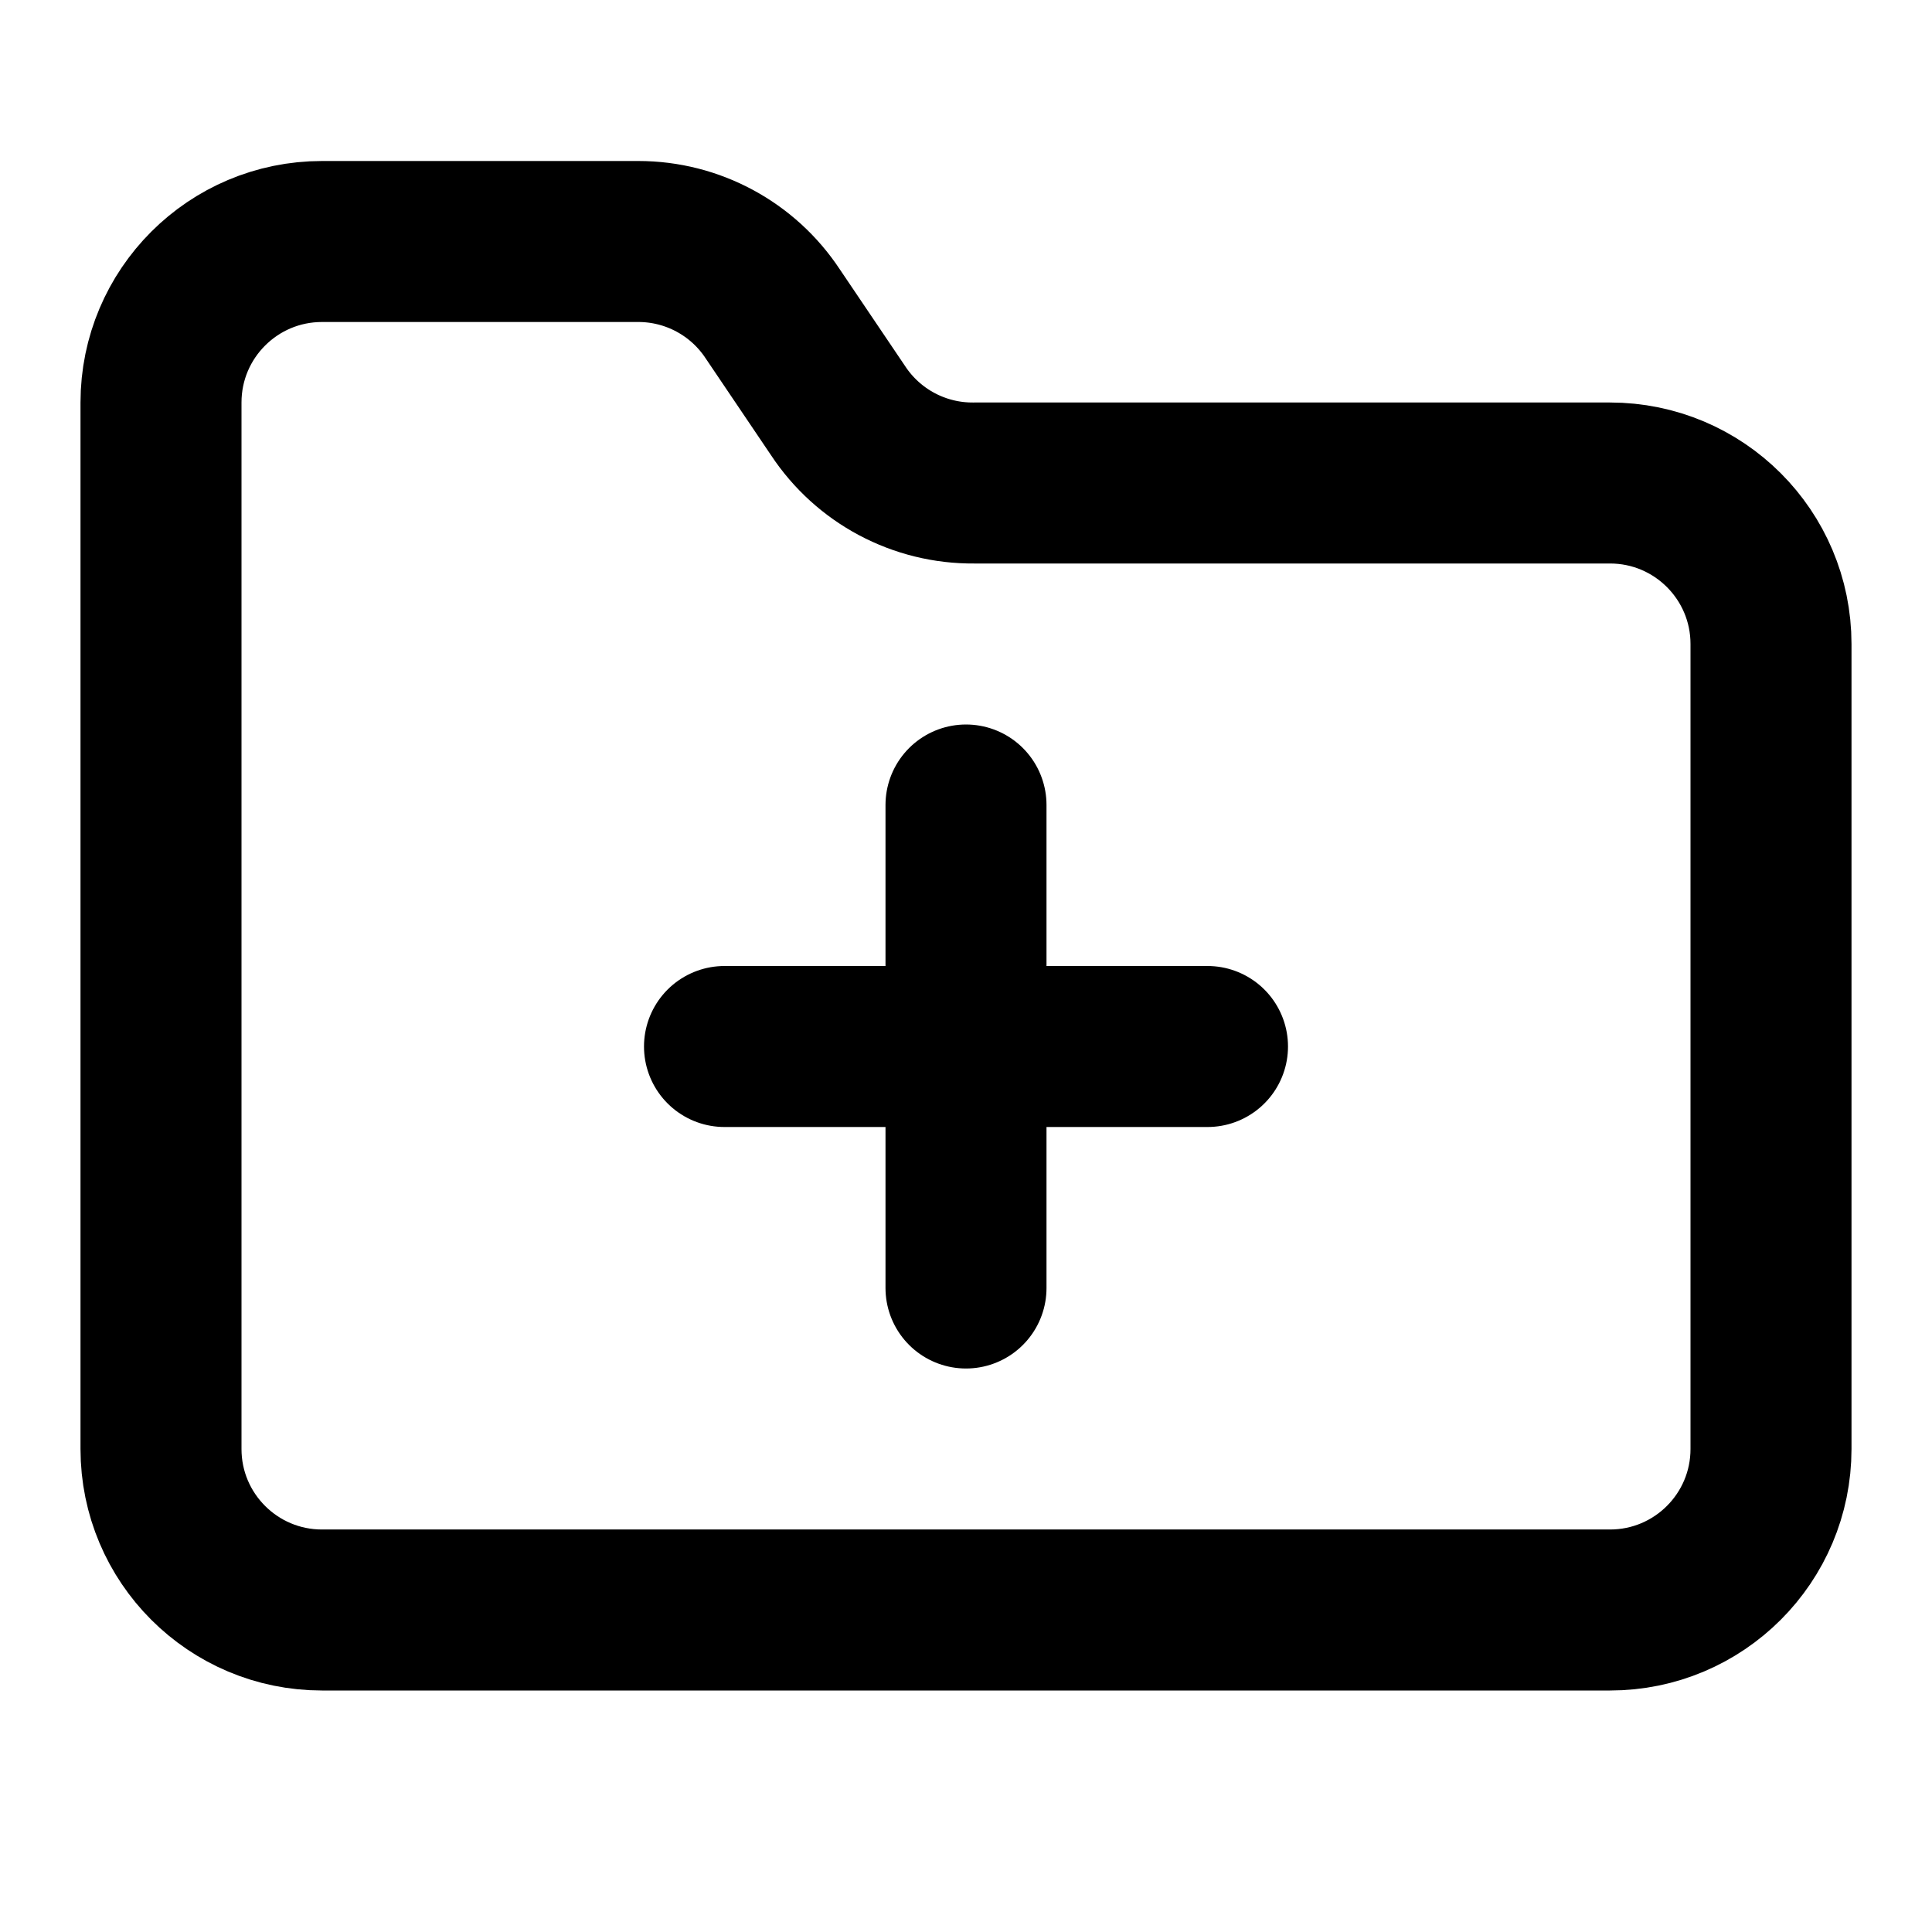
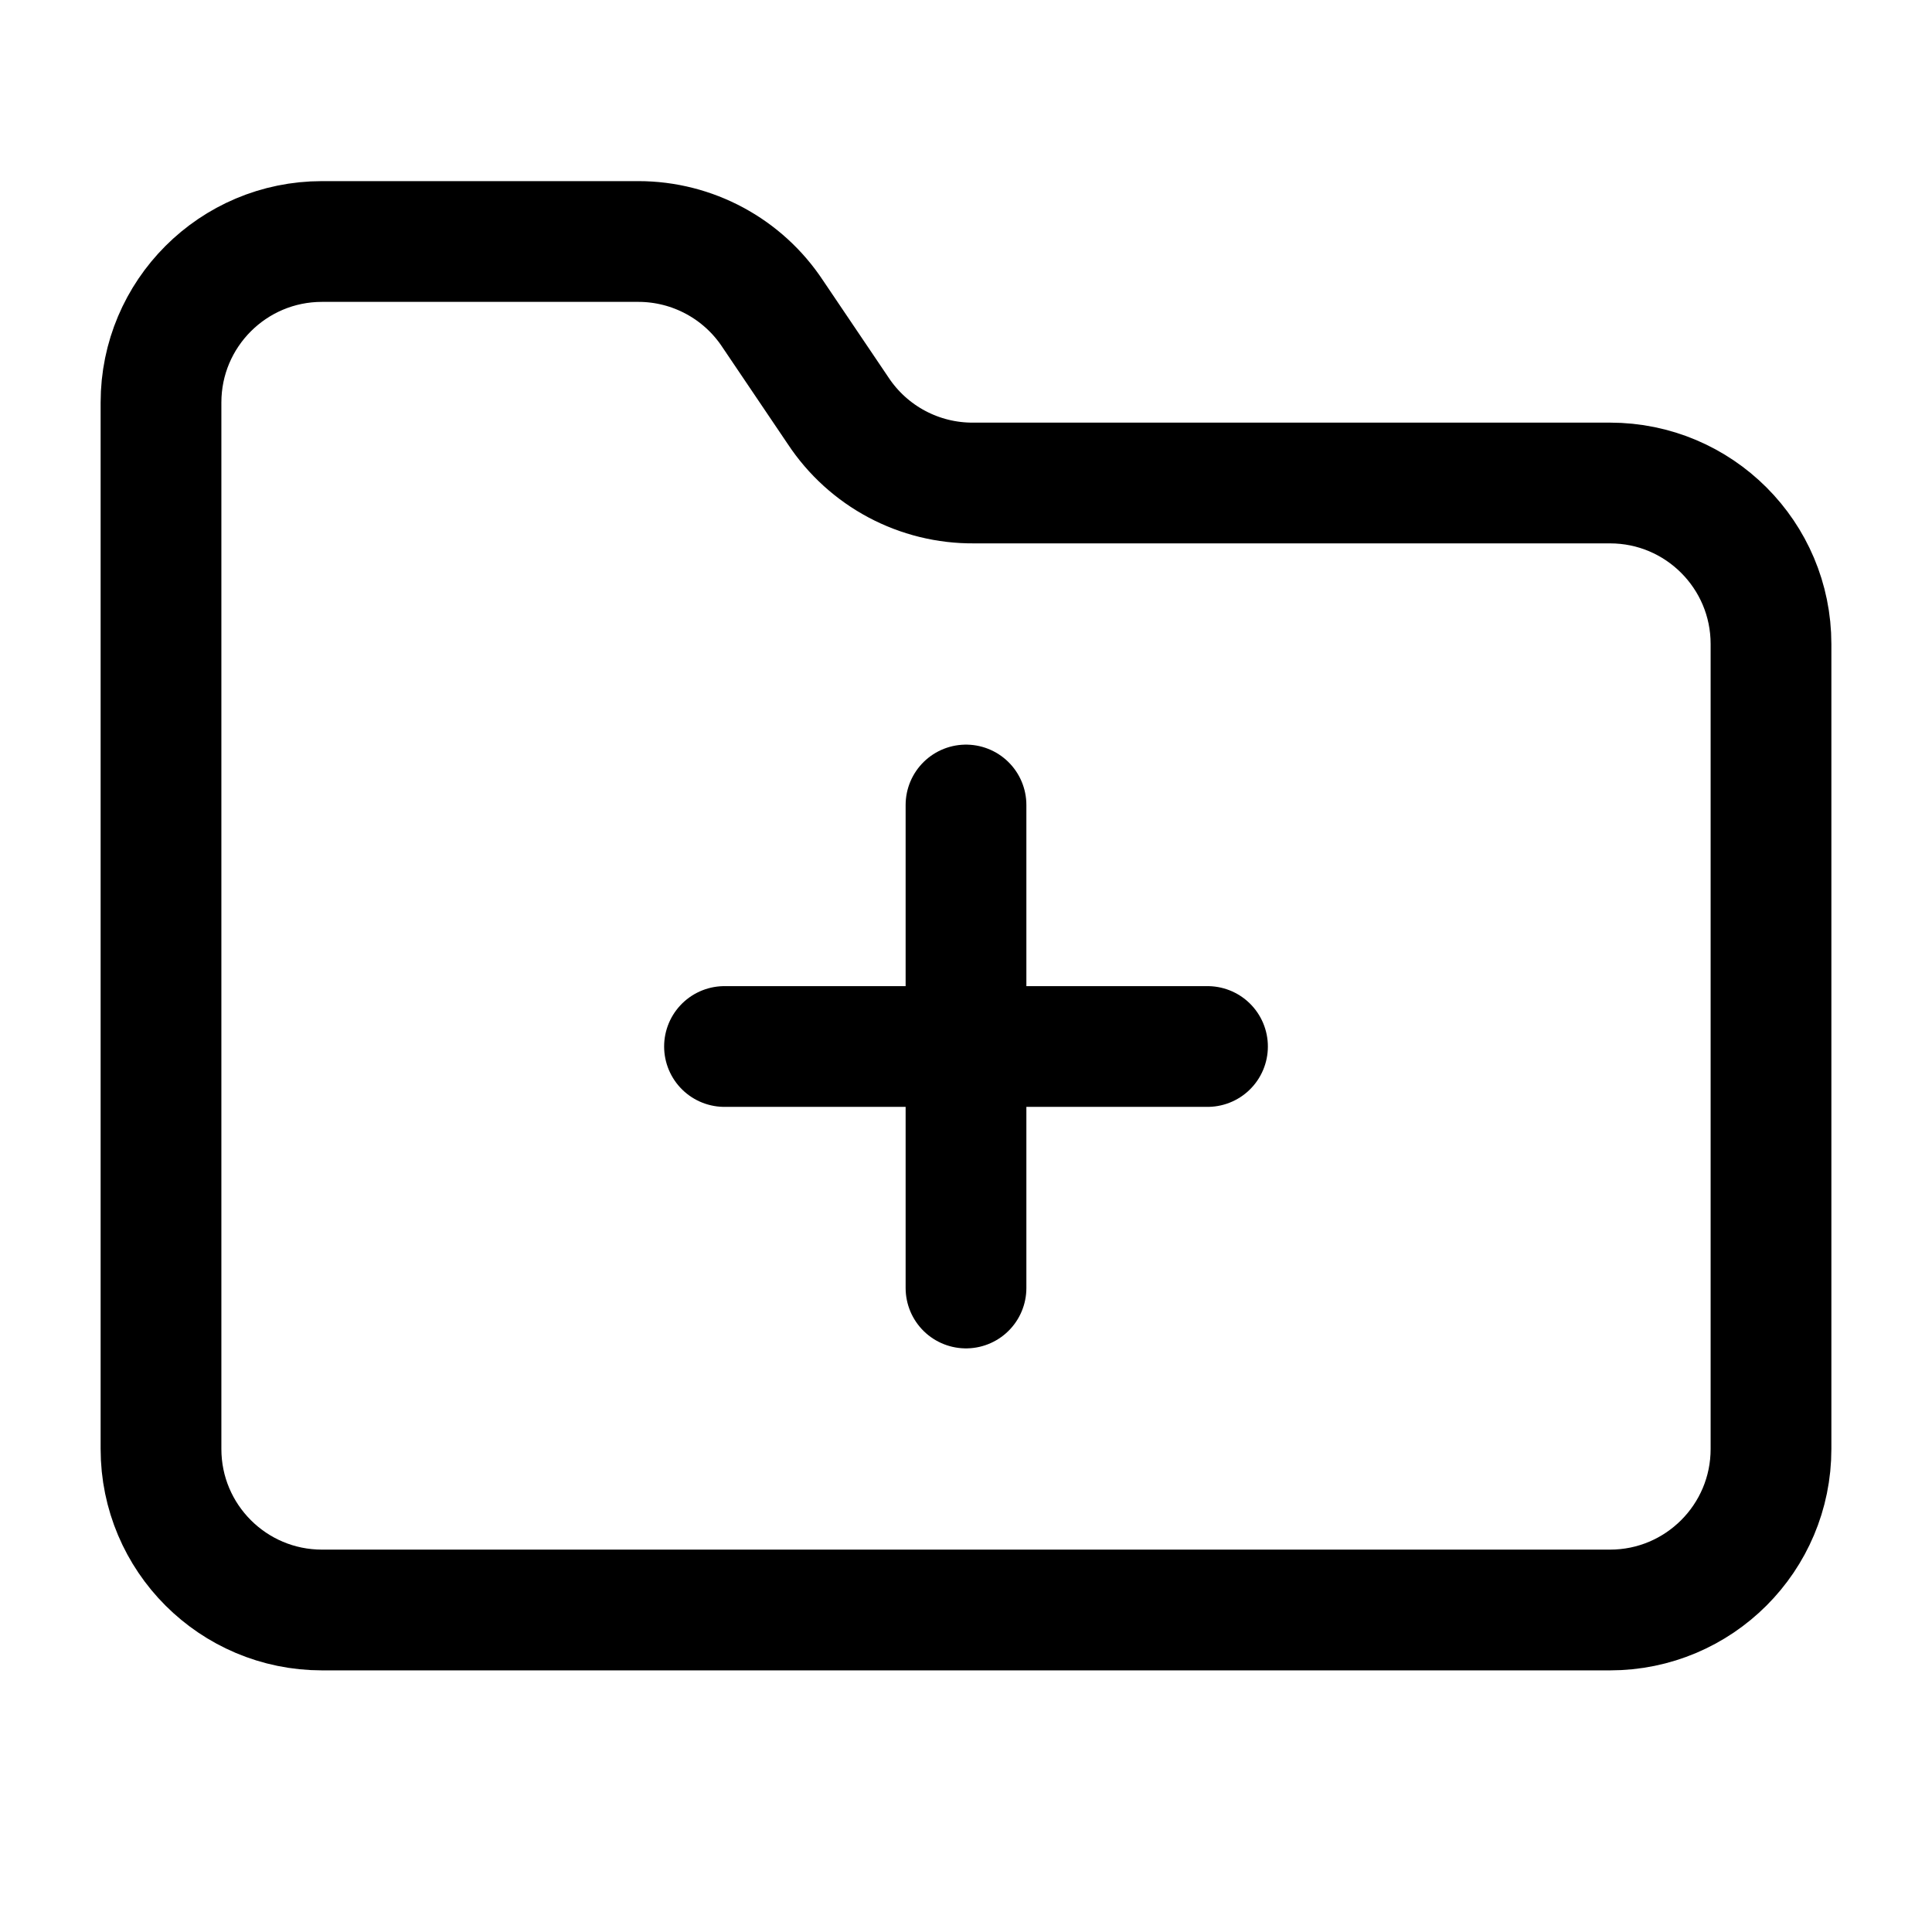
- <svg xmlns="http://www.w3.org/2000/svg" width="24" height="24" viewBox="0 0 24 24" fill="none" stroke="currentColor" stroke-width="2" stroke-linecap="round" stroke-linejoin="round">
+ <svg xmlns="http://www.w3.org/2000/svg" width="24" height="24" viewBox="0 0 24 24" fill="none" stroke="currentColor" stroke-width="1.5" stroke-linecap="round" stroke-linejoin="round">
  <path d="M12 10v6" />
  <path d="M9 13h6" />
  <path d="M20 20a2 2 0 0 0 2-2V8a2 2 0 0 0-2-2h-7.9a2 2 0 0 1-1.69-.9L9.6 3.9A2 2 0 0 0 7.93 3H4a2 2 0 0 0-2 2v13a2 2 0 0 0 2 2Z" />
</svg>
